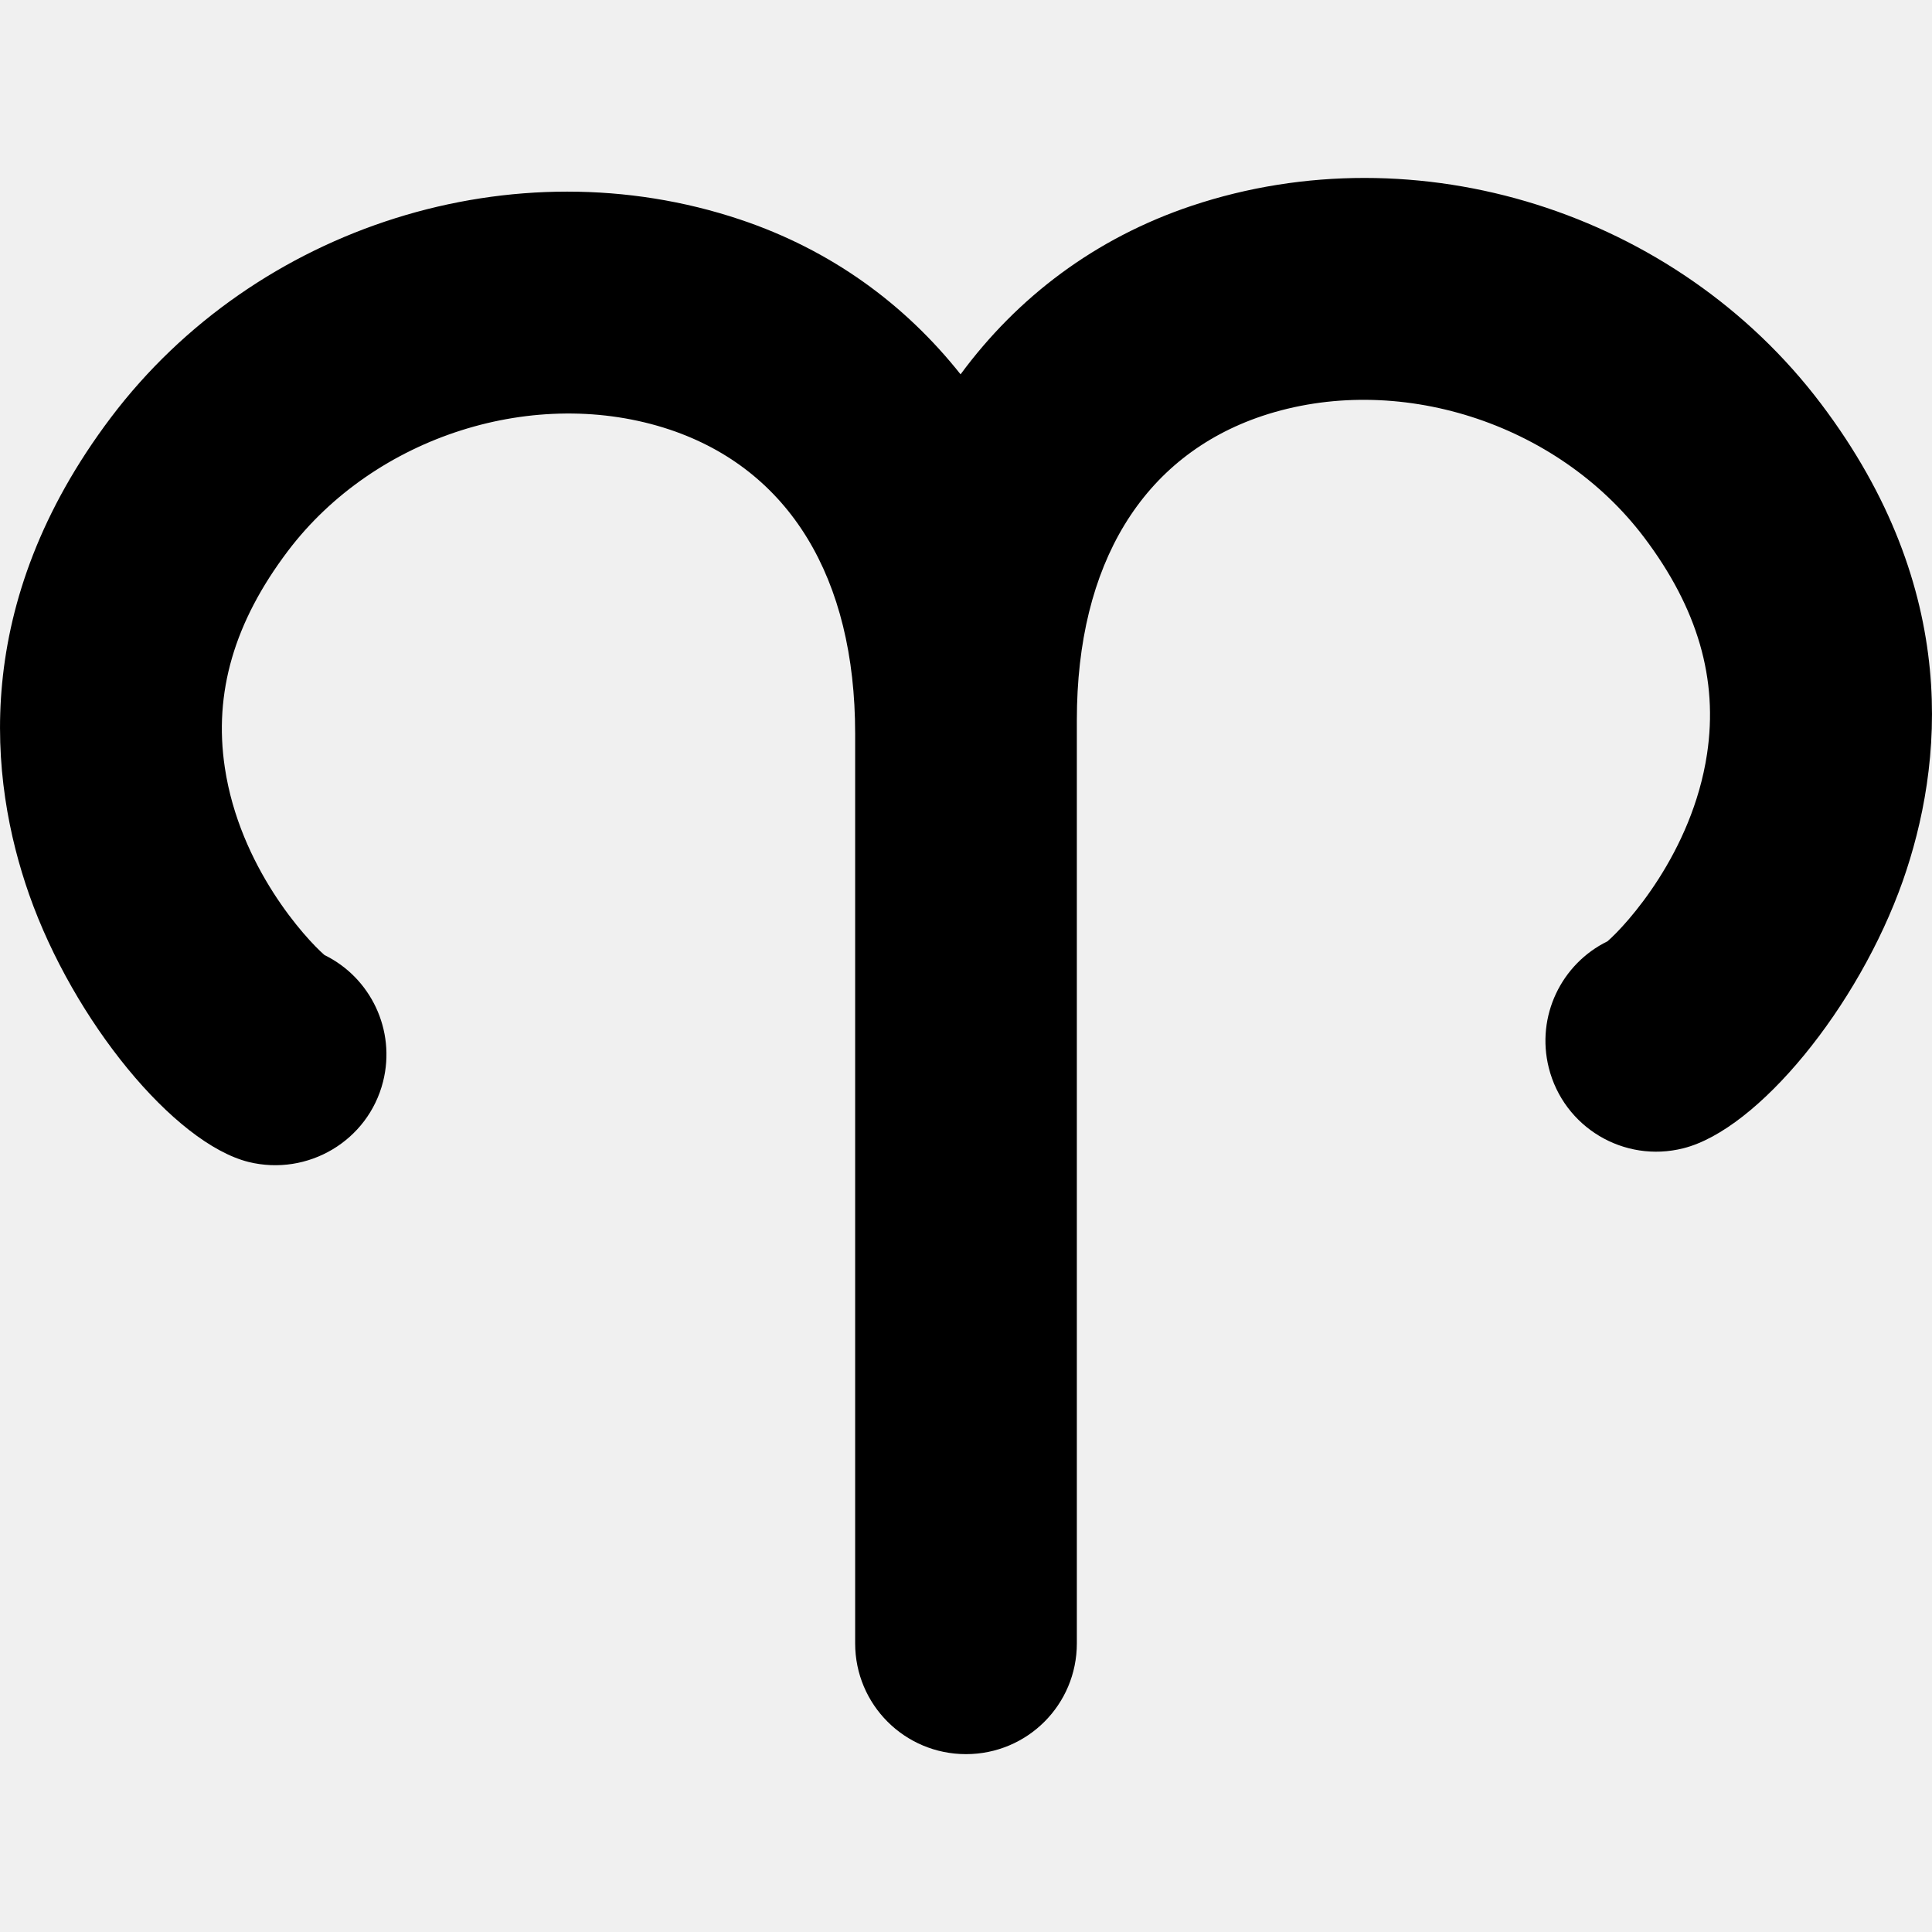
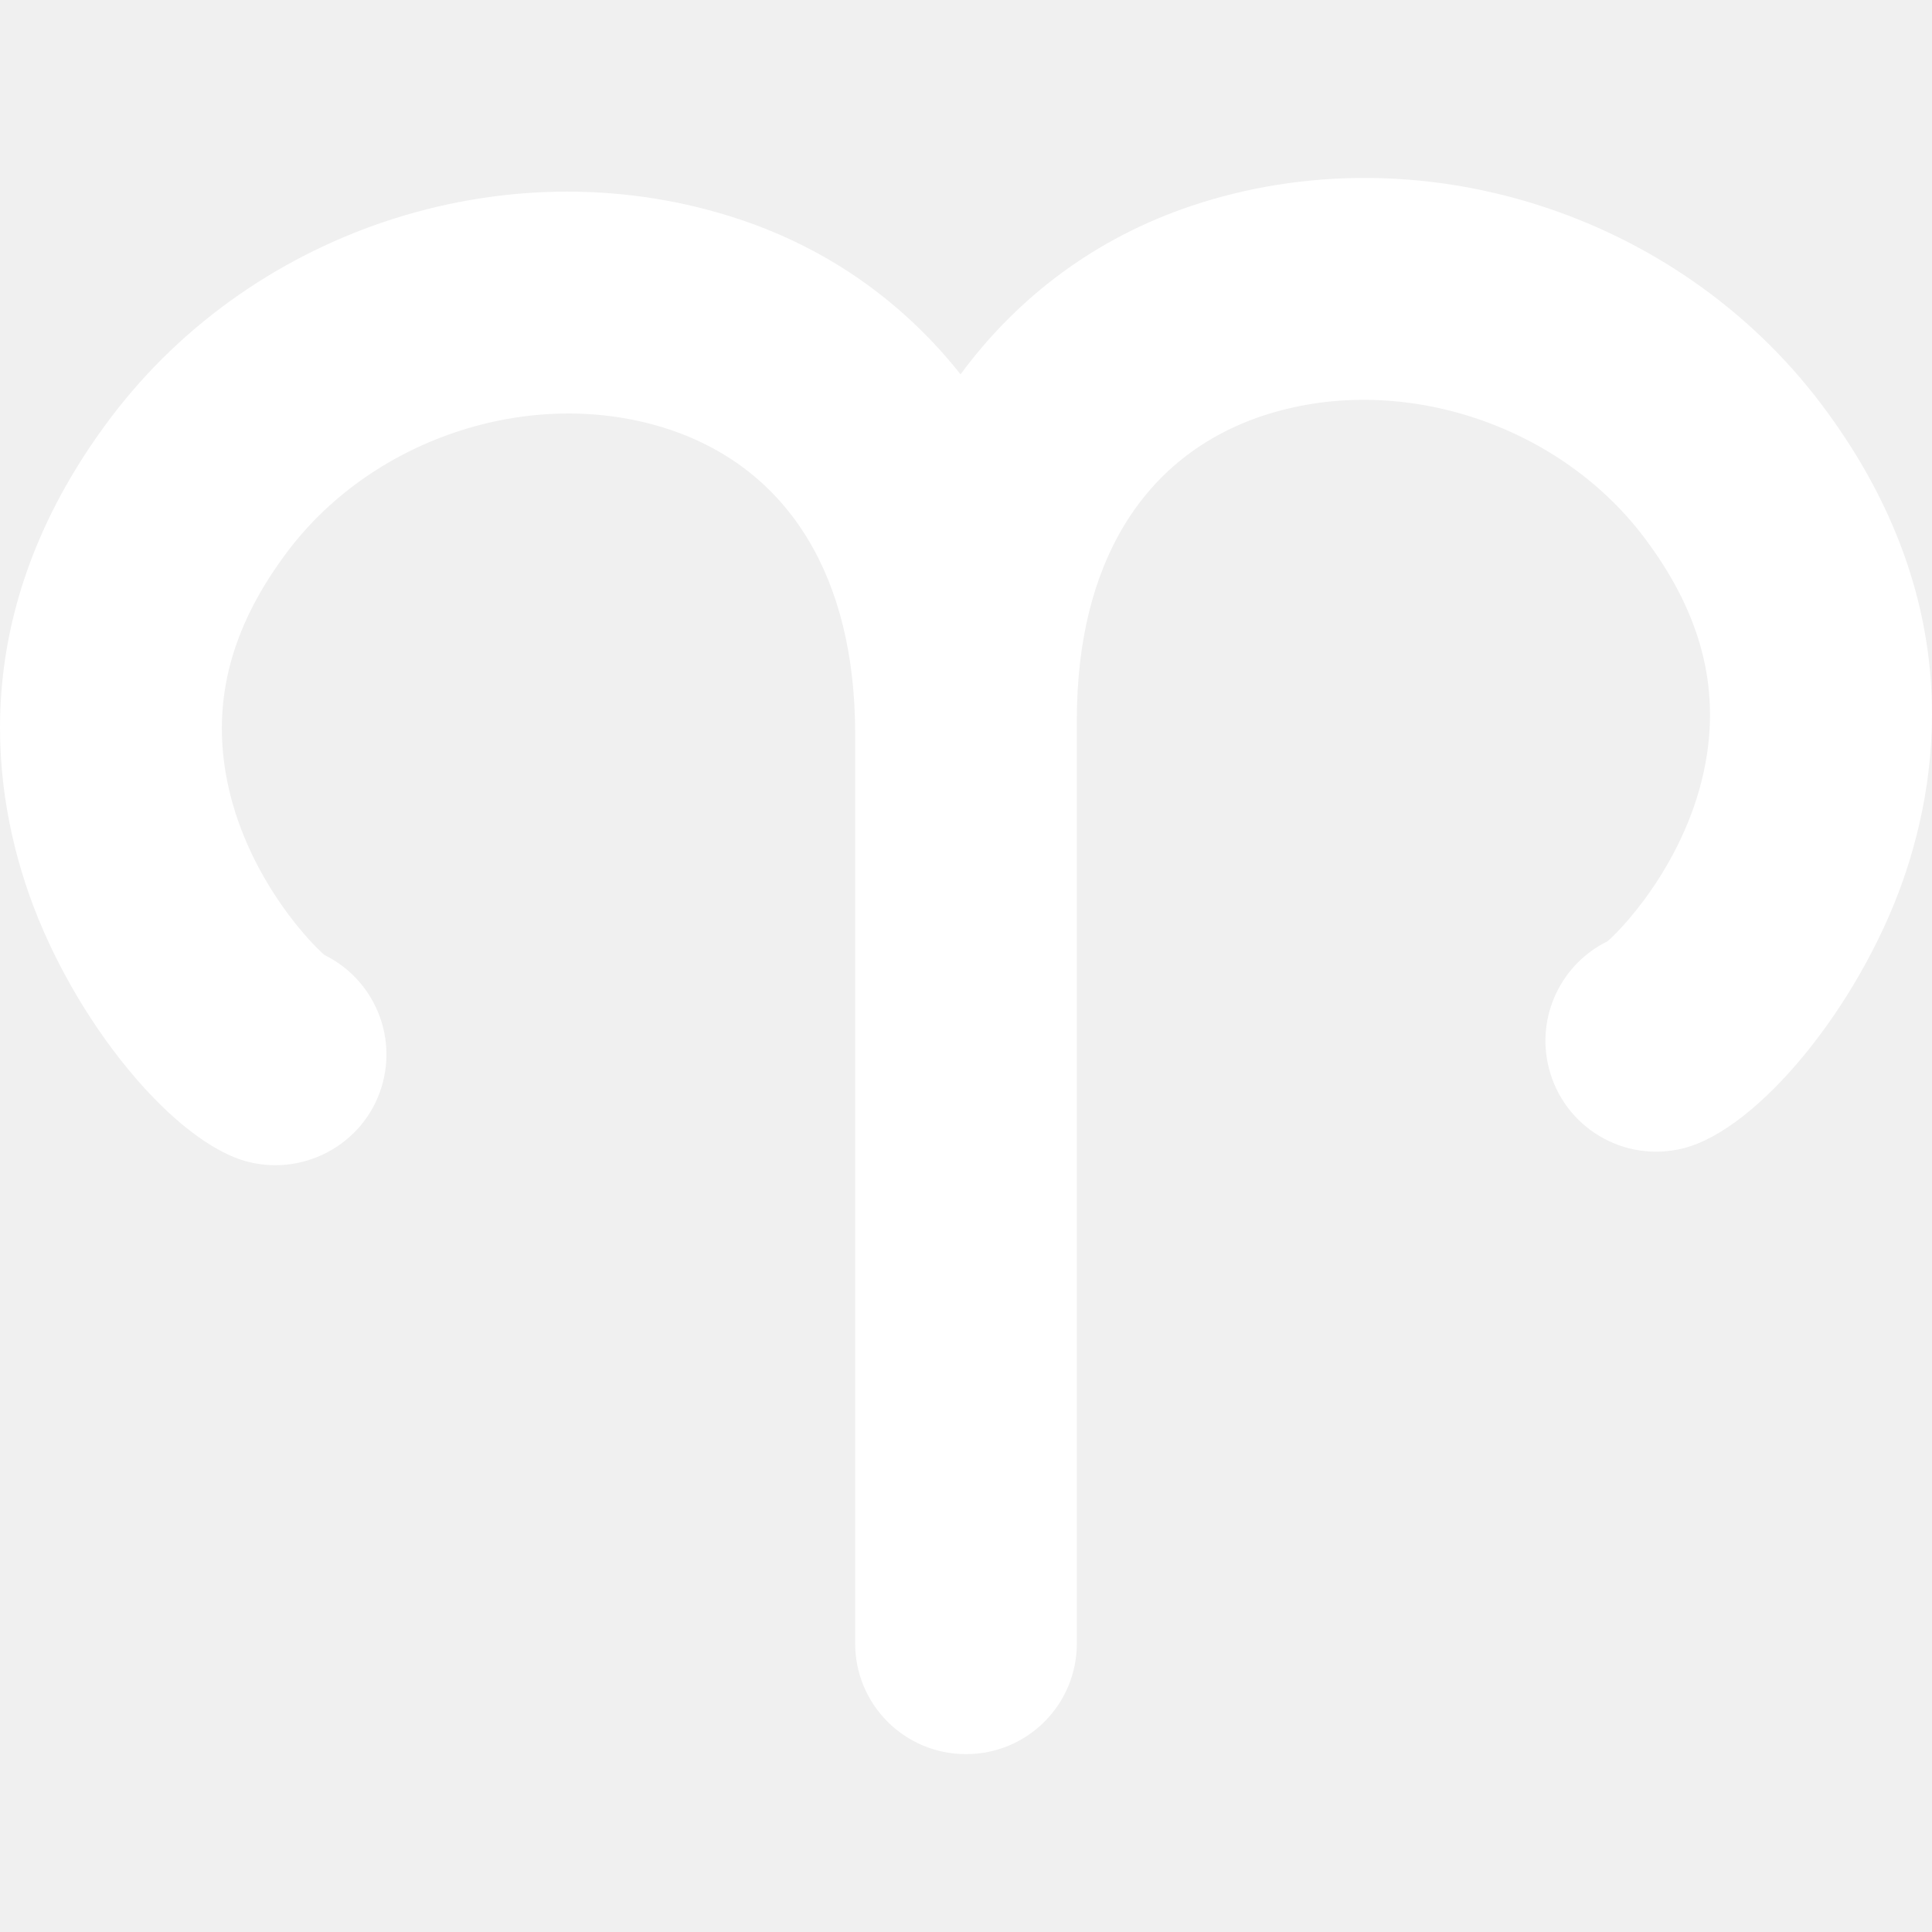
- <svg xmlns="http://www.w3.org/2000/svg" fill="#000000" version="1.1" id="Capa_1" width="800px" height="800px" viewBox="0 0 32 32" xml:space="preserve">
+ <svg xmlns="http://www.w3.org/2000/svg" fill="#fff" version="1.1" id="Capa_1" width="800px" height="800px" viewBox="0 0 32 32" xml:space="preserve">
  <g>
    <path d="M30.162,6.688c-2.404-3.18-6.688-4.528-10.425-3.279C18.14,3.944,16.854,4.92,15.91,6.2   c-0.925-1.166-2.147-2.06-3.649-2.563C8.526,2.386,4.242,3.733,1.838,6.914c-2.332,3.089-2.022,6.004-1.354,7.906   c0.736,2.089,2.399,4.116,3.634,4.426c0.979,0.24,1.979-0.348,2.227-1.332c0.215-0.854-0.208-1.723-0.97-2.095   c-0.311-0.27-1.404-1.46-1.651-3.104c-0.187-1.241,0.156-2.413,1.044-3.588c1.444-1.909,4.104-2.752,6.326-2.011   c1.98,0.665,3.07,2.453,3.07,5.033V26.99v0.229c0,1.016,0.821,1.835,1.836,1.835c1.016,0,1.836-0.819,1.836-1.835V26.99V12.15   v-0.226c0-2.582,1.09-4.369,3.069-5.034c2.226-0.742,4.883,0.101,6.326,2.01c0.889,1.176,1.229,2.35,1.043,3.587   c-0.248,1.646-1.34,2.836-1.649,3.104c-0.763,0.373-1.187,1.24-0.972,2.096c0.248,0.985,1.244,1.581,2.229,1.332   c1.235-0.311,2.896-2.338,3.634-4.426C32.184,12.689,32.494,9.773,30.162,6.688z" />
  </g>
</svg>
